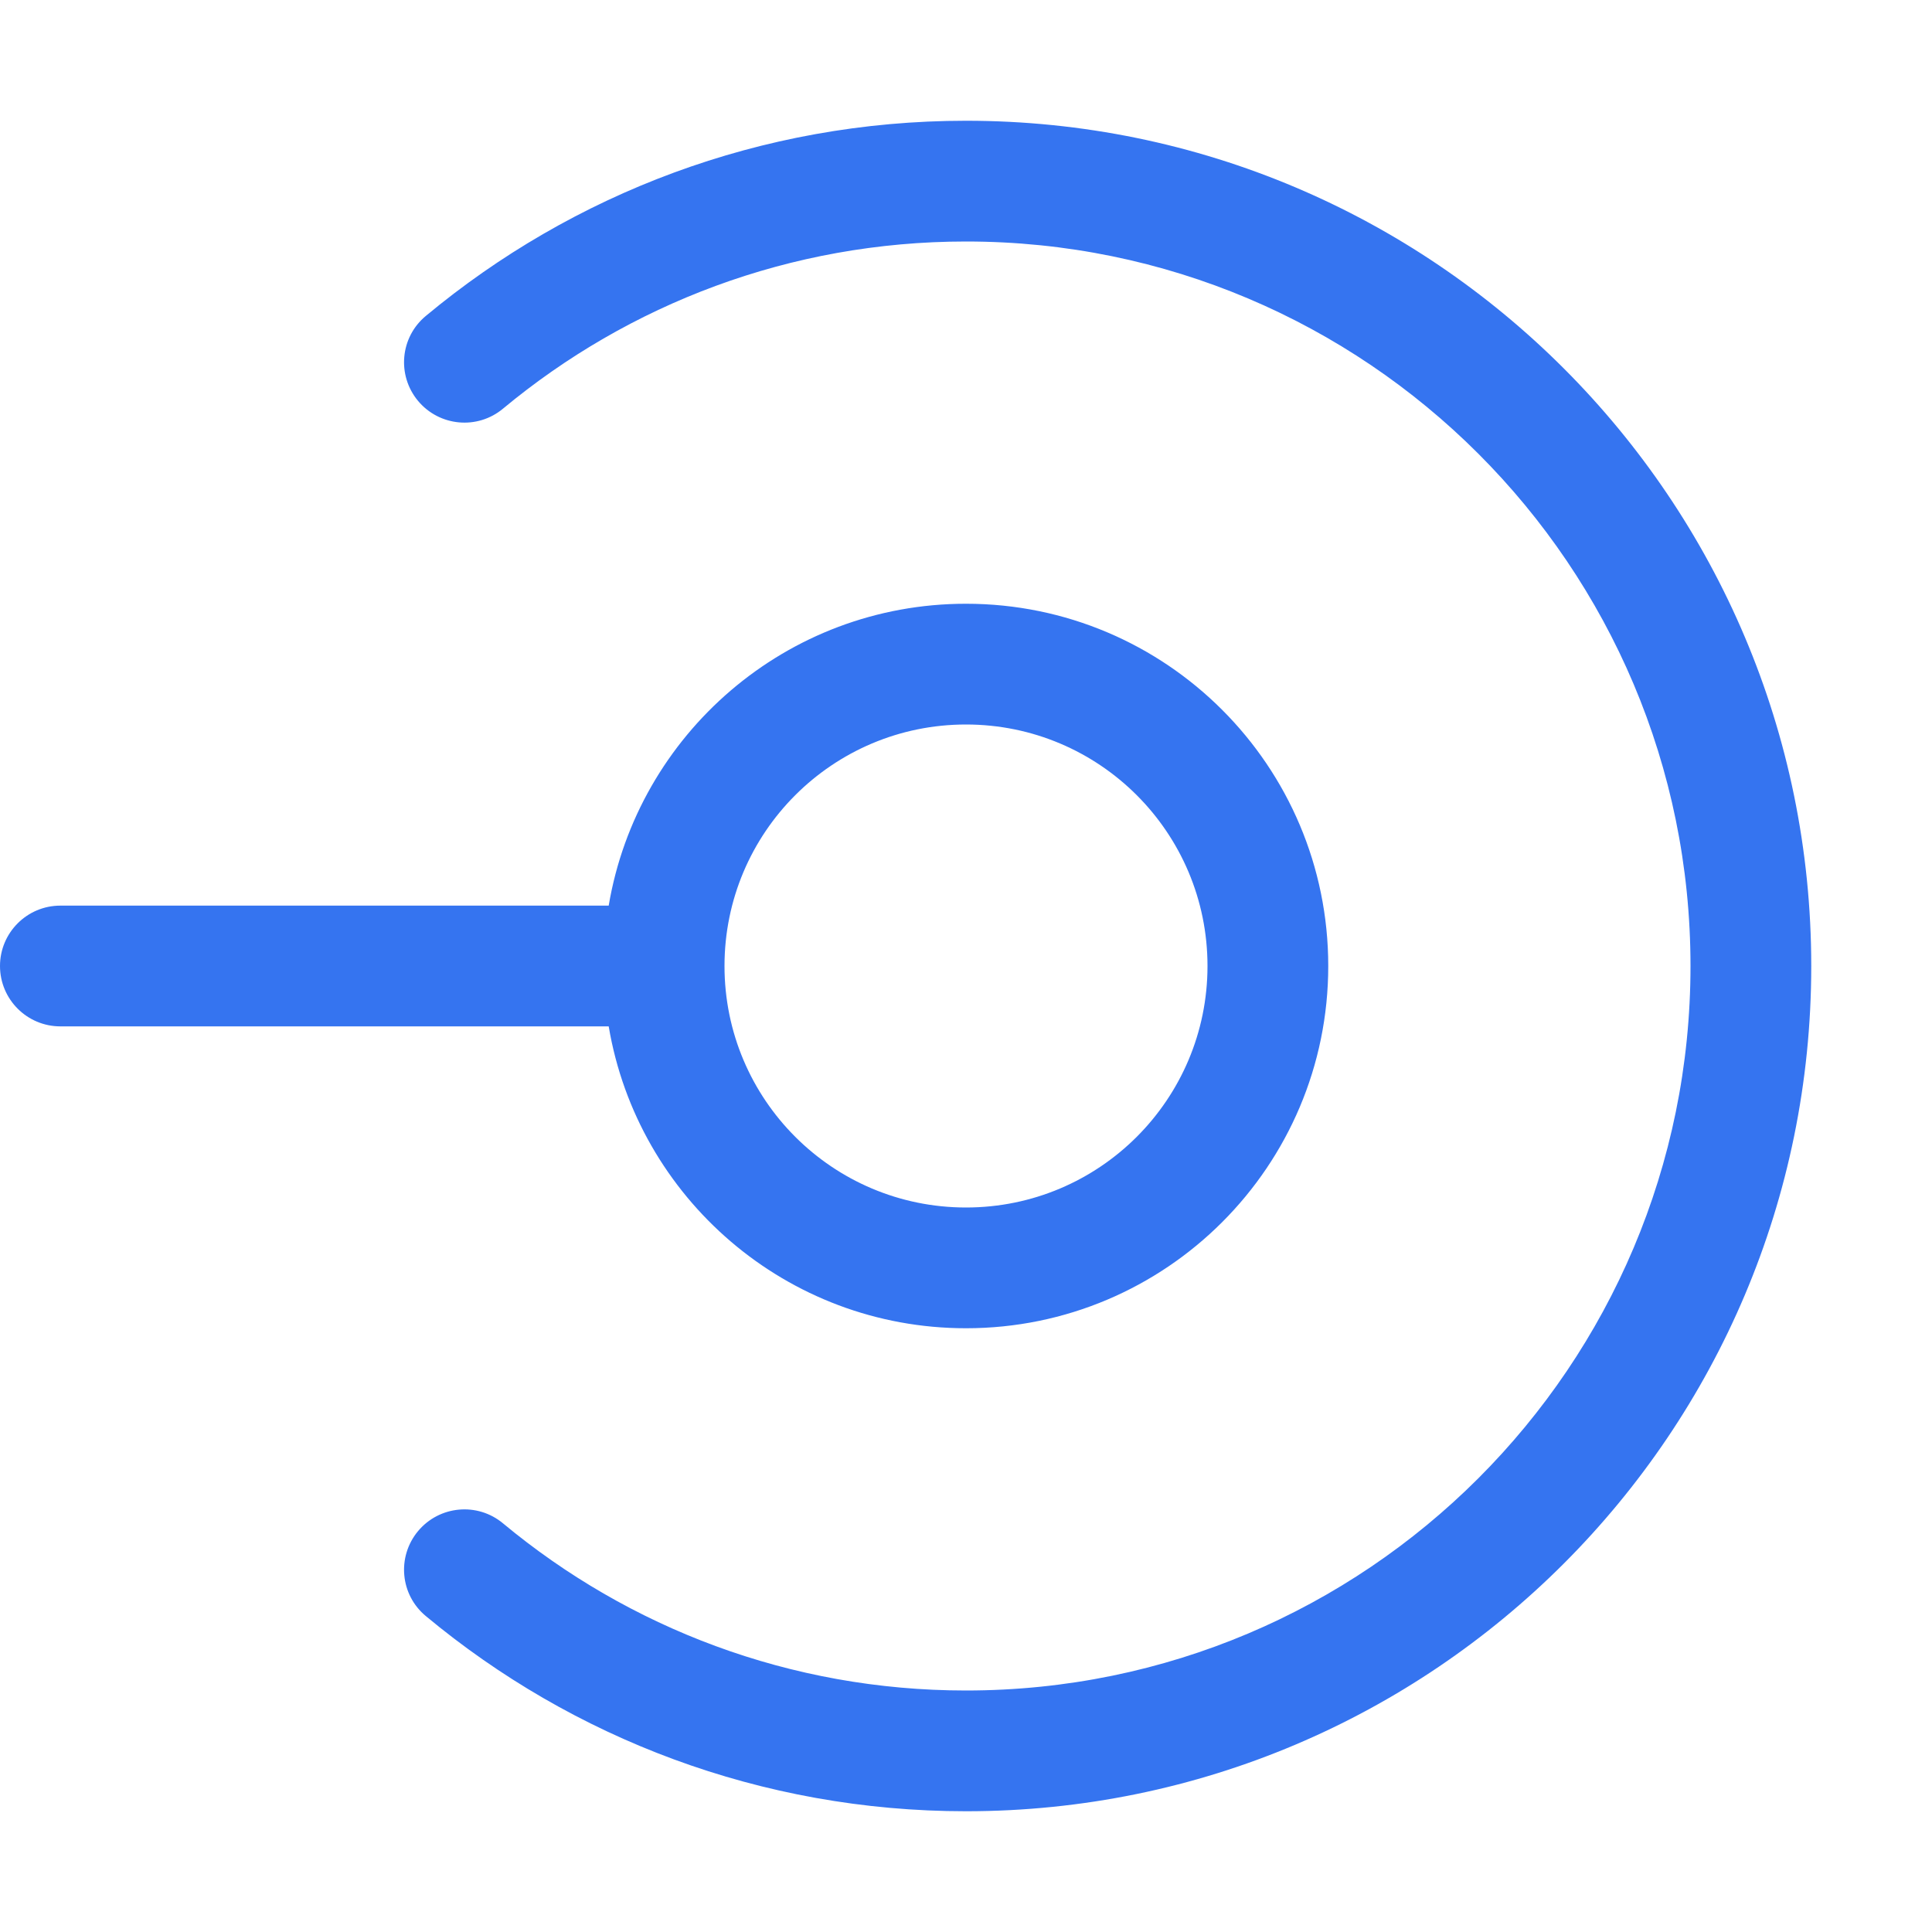
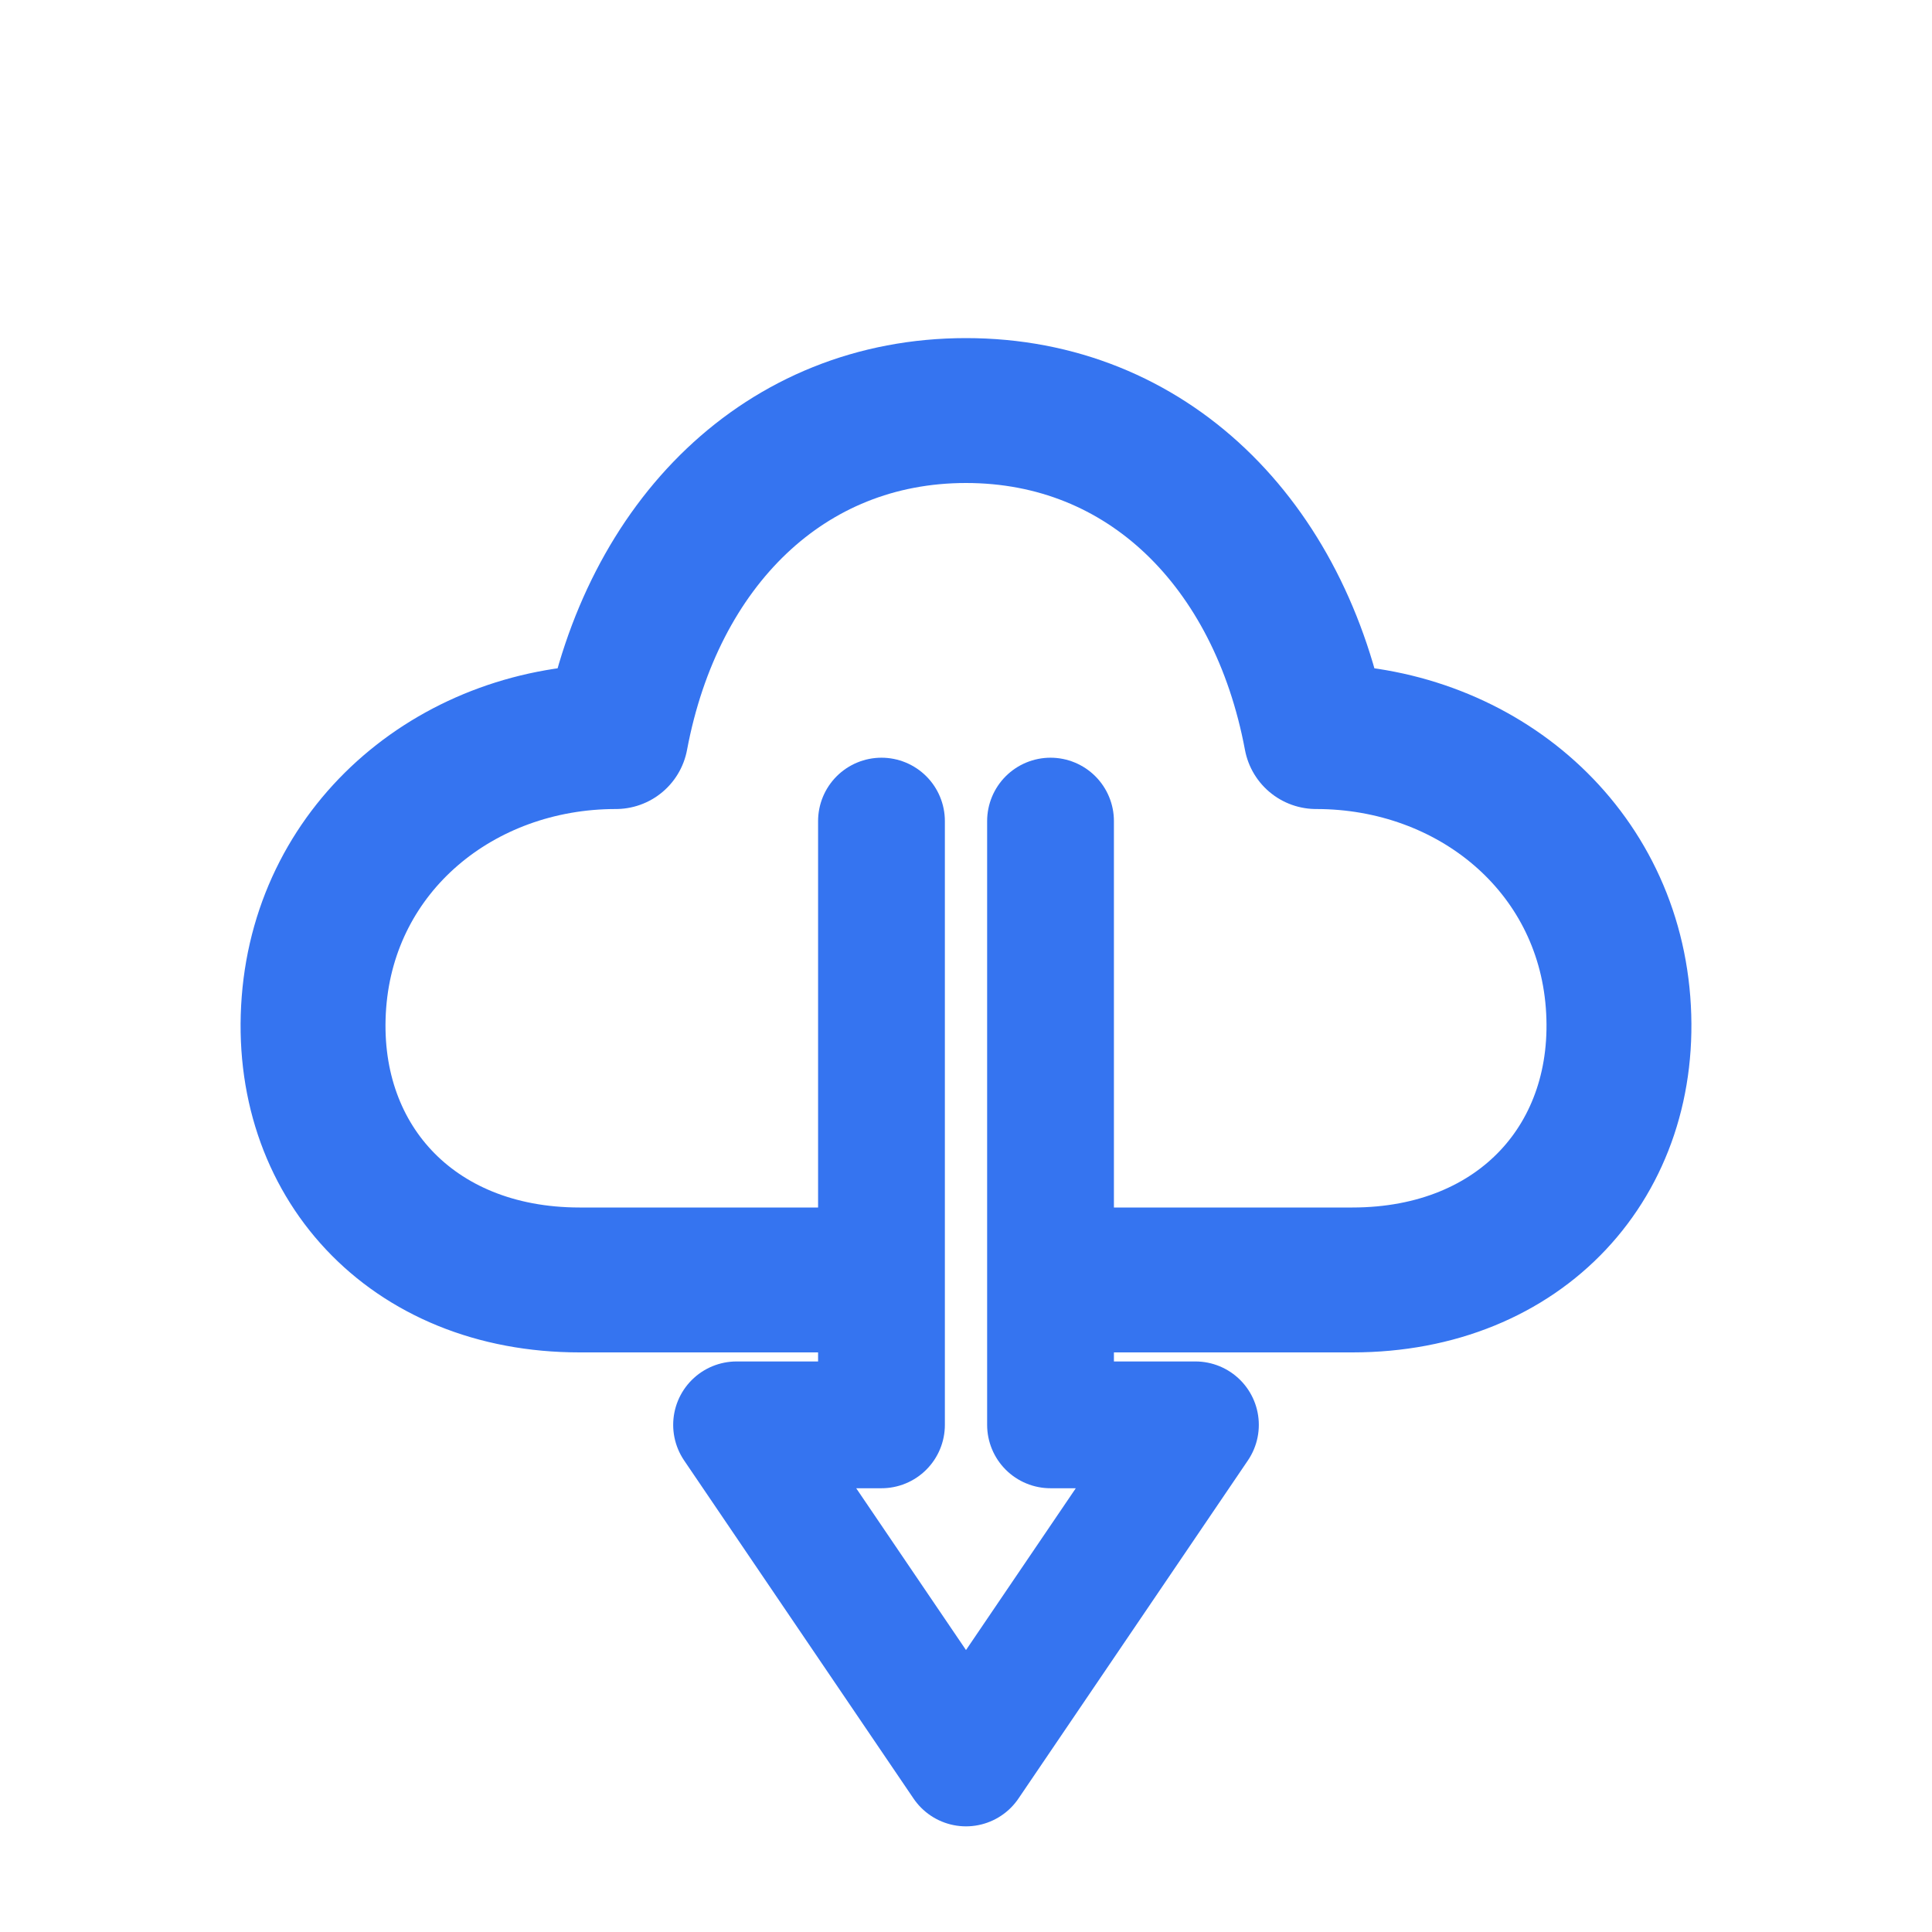
<svg xmlns="http://www.w3.org/2000/svg" width="16" height="16" viewBox="0 0 16 16" fill="none">
-   <path d="M8 2C6.542 2 5.206 2.52 4.166 3.384C3.954 3.561 3.639 3.532 3.462 3.32C3.285 3.107 3.314 2.792 3.527 2.616C4.74 1.607 6.3 1 8 1C11.866 1 15 4.134 15 8C15 11.866 11.866 15 8 15C6.3 15 4.74 14.393 3.527 13.384C3.314 13.208 3.285 12.893 3.462 12.68C3.639 12.468 3.954 12.439 4.166 12.616C5.206 13.48 6.542 14 8 14C11.314 14 14 11.314 14 8C14 4.686 11.314 2 8 2Z" fill="#3574F0" />
-   <path fill-rule="evenodd" clip-rule="evenodd" d="M0 8C0 7.724 0.224 7.5 0.5 7.5H5.041C5.28 6.081 6.513 5 8 5C9.657 5 11 6.343 11 8C11 9.657 9.657 11 8 11C6.513 11 5.28 9.919 5.041 8.5H0.5C0.224 8.5 0 8.276 0 8ZM6 8C6 9.105 6.895 10 8 10C9.105 10 10 9.105 10 8C10 6.895 9.105 6 8 6C6.895 6 6 6.895 6 8Z" fill="#3574F0" />
+   <path d="M7.1 10.6 H4.8 C3.4 10.6 2.5 9.6 2.6 8.3 C2.7 7.0 3.8 6.1 5.1 6.1 C5.4 4.5 6.5 3.4 8.0 3.4 C9.5 3.4 10.6 4.5 10.9 6.1 C12.2 6.1 13.3 7.0 13.4 8.3 C13.5 9.6 12.6 10.6 11.2 10.6 H8.9" stroke="#3574F0" stroke-width="1.2" stroke-linecap="round" stroke-linejoin="round" />
+   <path d="M7.3 6.8 V11.8 L6.1 11.8 L8 14.6 L9.9 11.8 L8.7 11.8 V6.8" stroke="#3574F0" stroke-width="1.05" stroke-linecap="round" stroke-linejoin="round" />
</svg>
